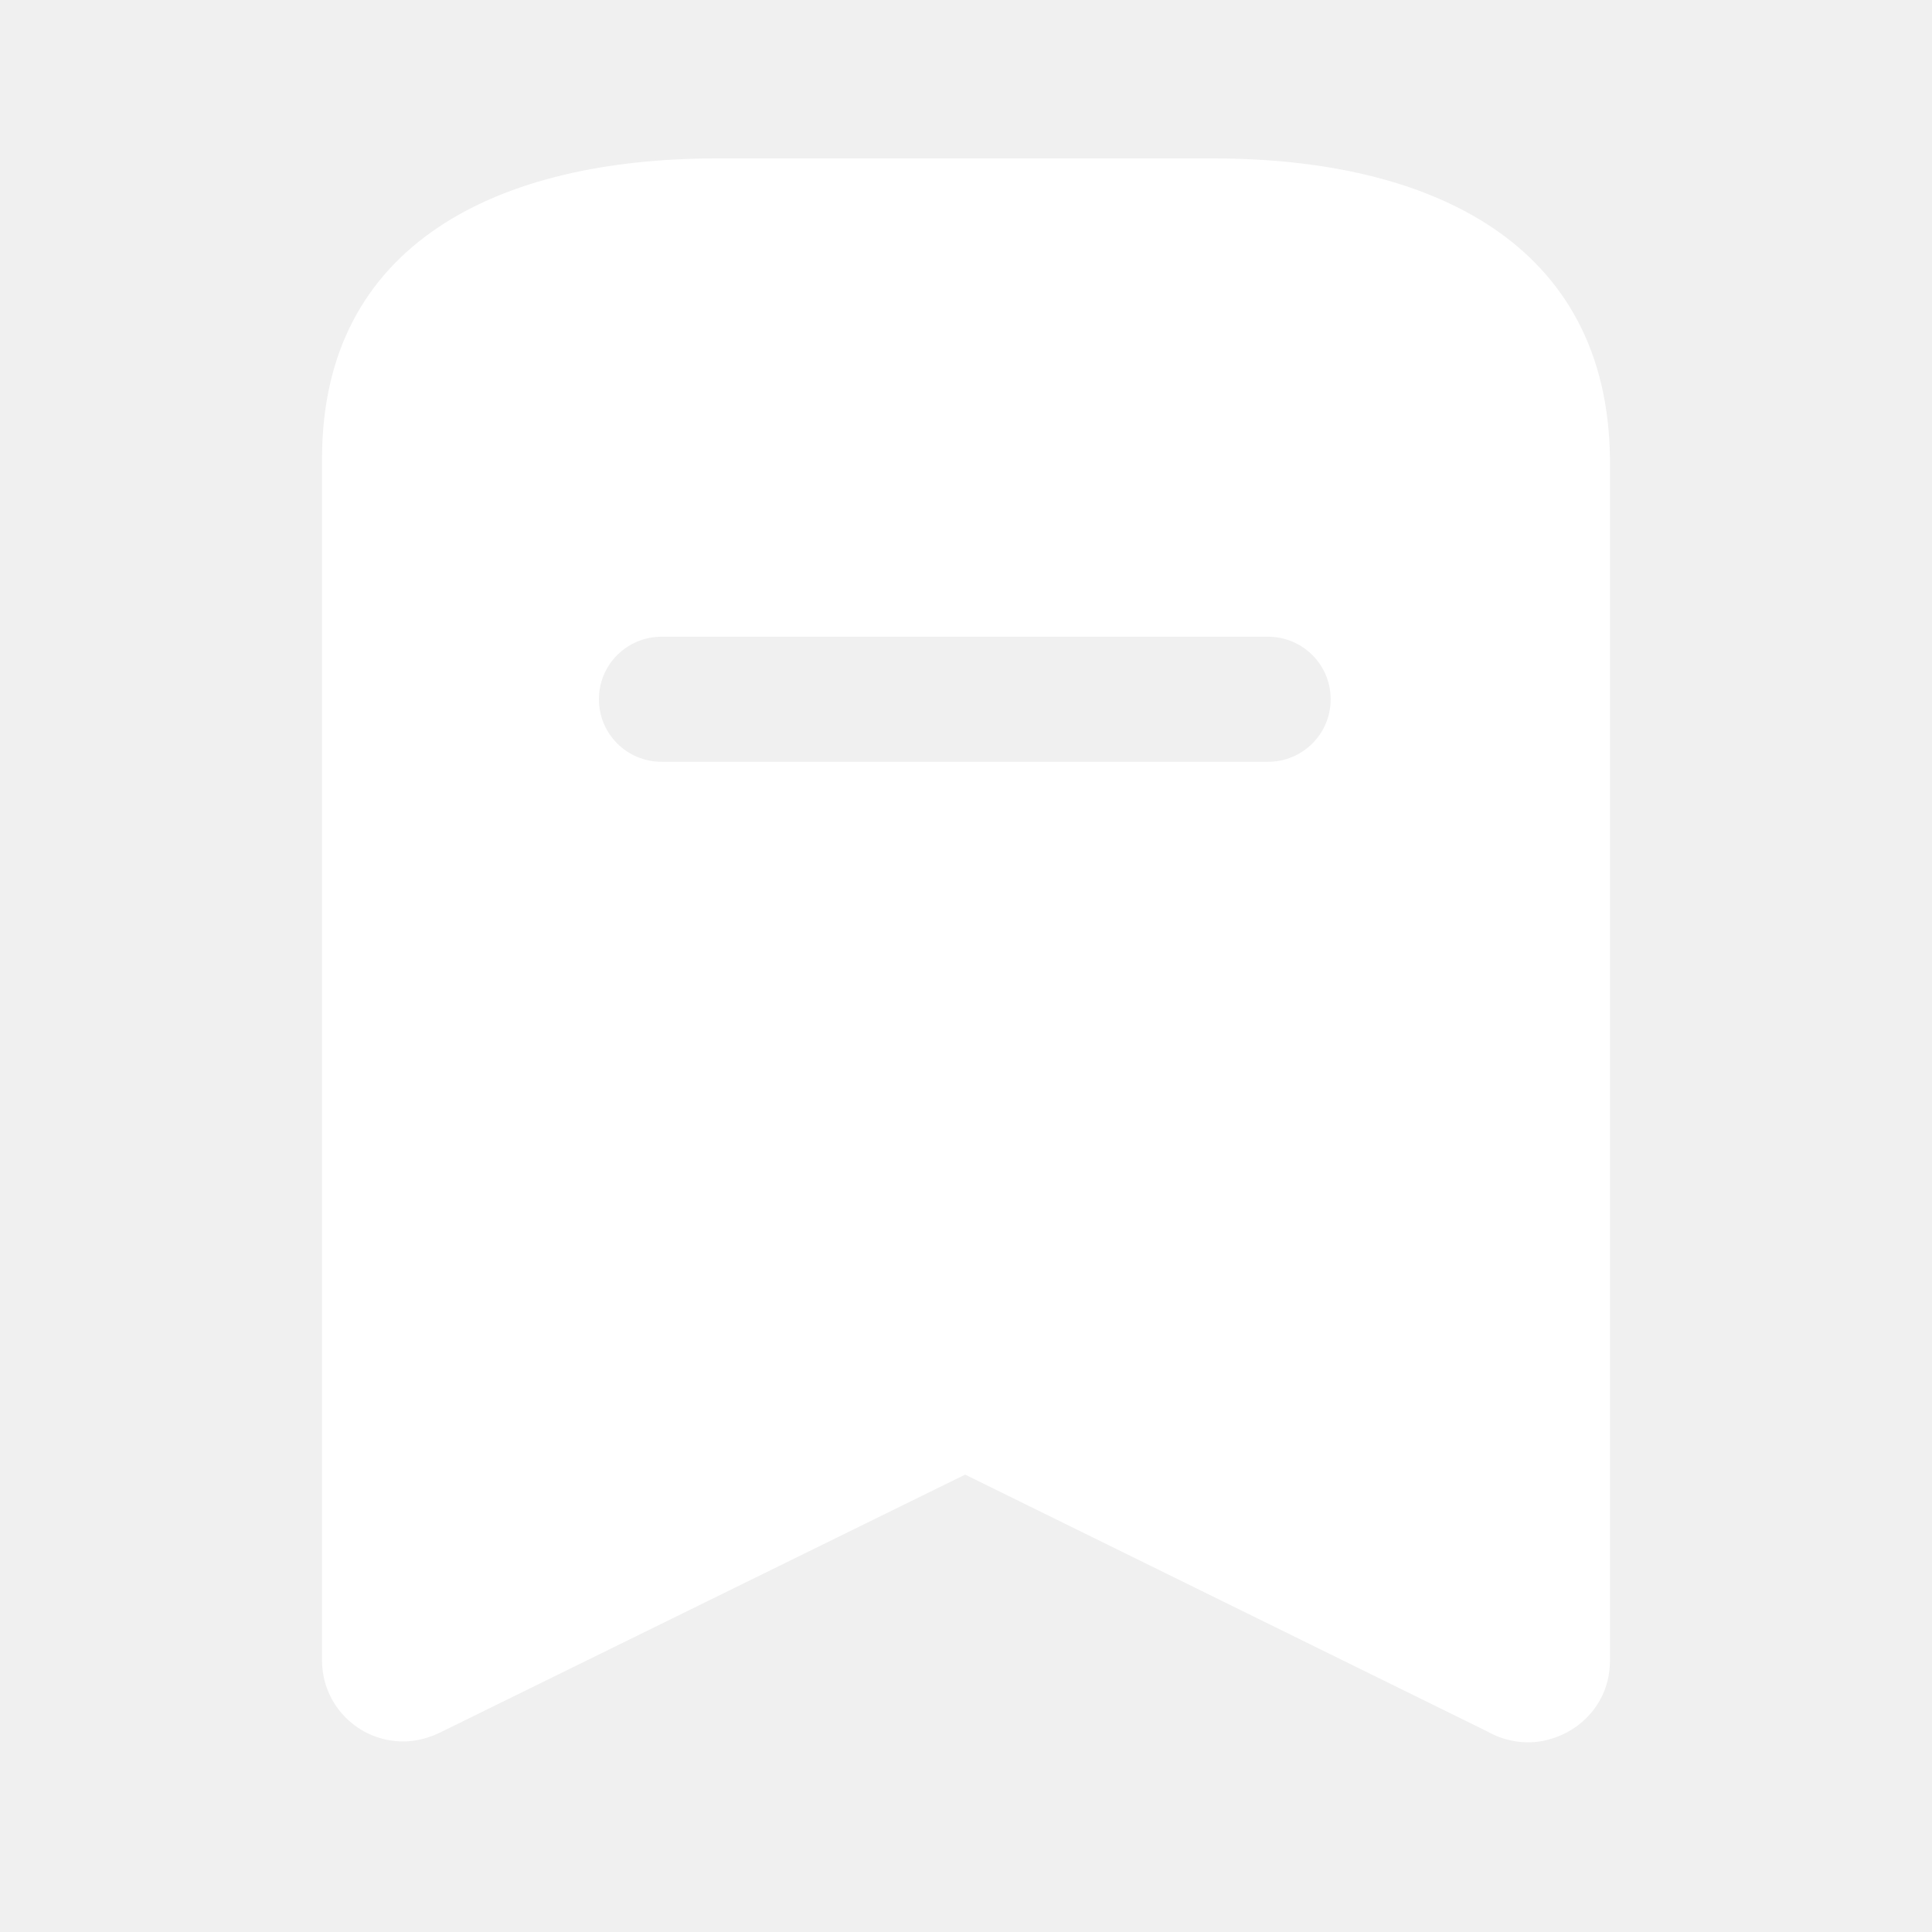
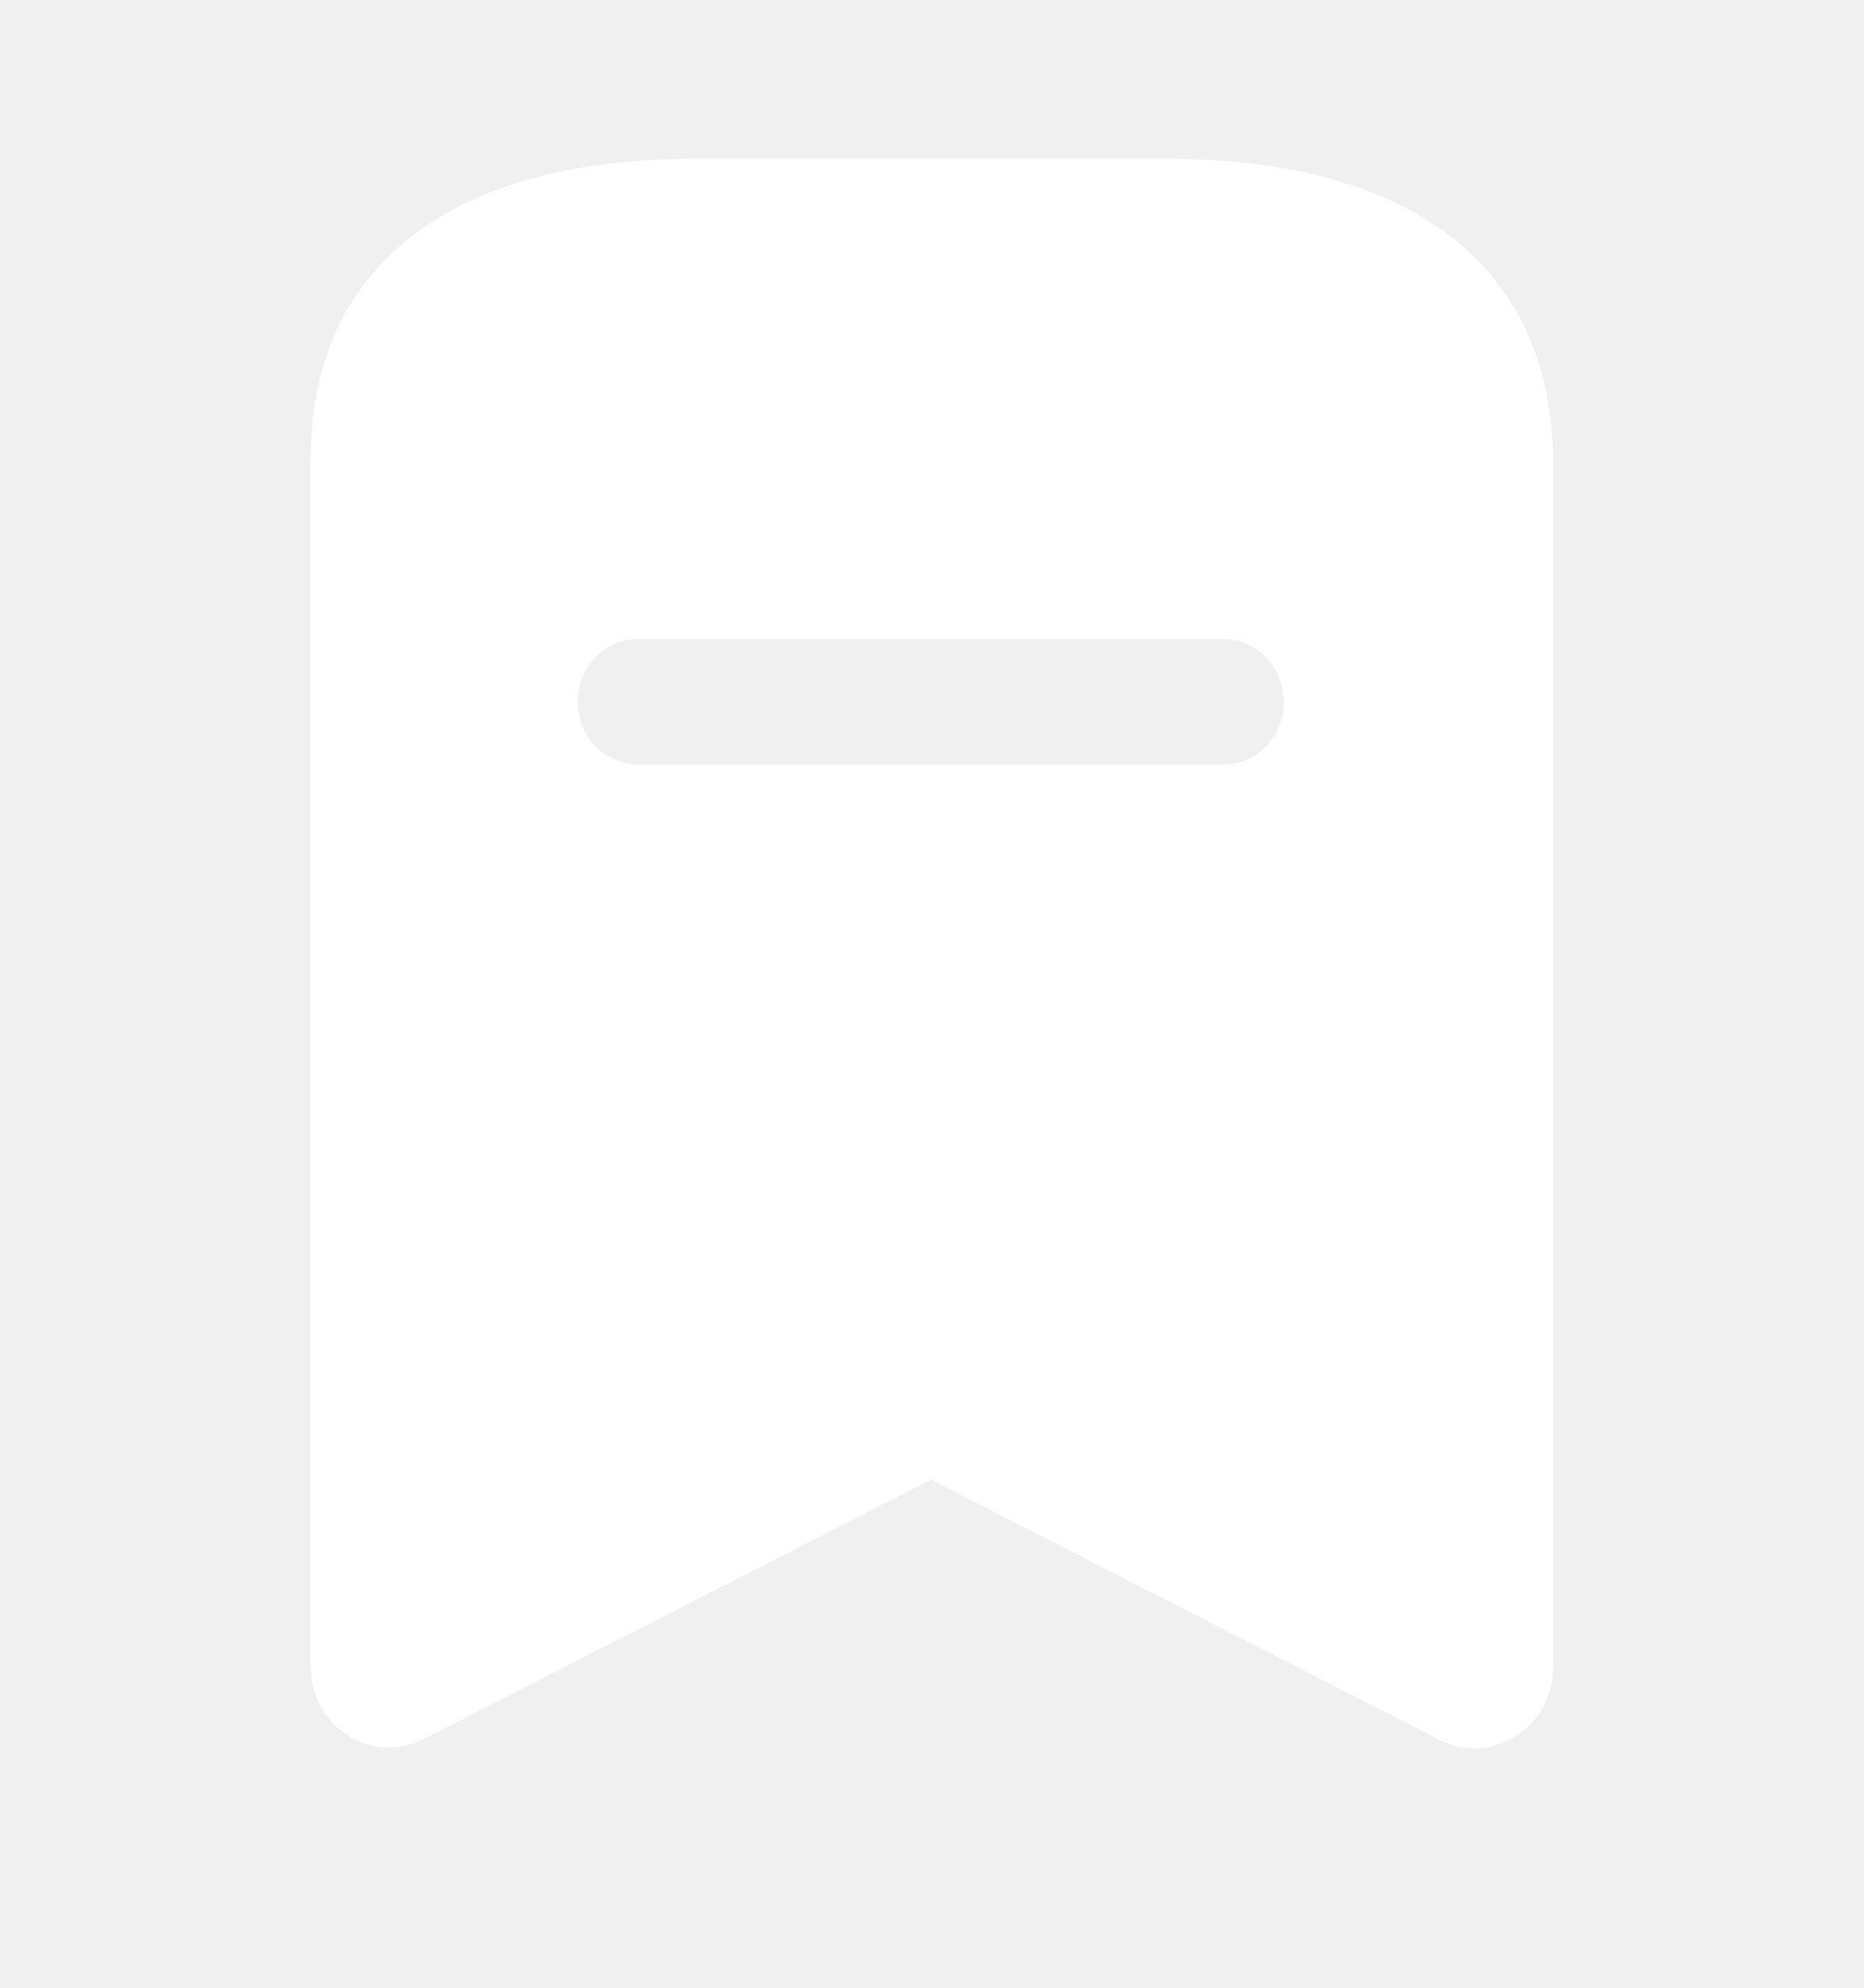
- <svg xmlns="http://www.w3.org/2000/svg" width="16" height="16" viewBox="0 0 16 16" fill="none">
-   <path fill-rule="evenodd" clip-rule="evenodd" d="M5.933 1.312H10.047C11.853 1.312 13.313 2.013 13.333 3.797V13.753C13.333 13.865 13.307 13.976 13.253 14.074C13.167 14.232 13.02 14.35 12.84 14.402C12.667 14.455 12.473 14.429 12.313 14.337L7.993 12.212L3.667 14.337C3.567 14.389 3.453 14.422 3.34 14.422C2.967 14.422 2.667 14.12 2.667 13.753V3.797C2.667 2.013 4.133 1.312 5.933 1.312ZM5.48 6.309H10.5C10.787 6.309 11.02 6.079 11.02 5.791C11.02 5.503 10.787 5.273 10.5 5.273H5.48C5.193 5.273 4.96 5.503 4.96 5.791C4.96 6.079 5.193 6.309 5.48 6.309Z" fill="white" />
+ <svg xmlns="http://www.w3.org/2000/svg" width="15" height="16" viewBox="0 0 15 16" fill="none">
+   <path fill-rule="evenodd" clip-rule="evenodd" d="M5.562 1.279H9.419C11.113 1.279 12.481 1.964 12.5 3.703V13.413C12.5 13.521 12.475 13.63 12.425 13.726C12.344 13.88 12.206 13.995 12.037 14.046C11.875 14.097 11.694 14.071 11.544 13.982L7.494 11.909L3.438 13.982C3.344 14.032 3.237 14.065 3.131 14.065C2.781 14.065 2.5 13.771 2.5 13.413V3.703C2.5 1.964 3.875 1.279 5.562 1.279ZM5.138 6.153H9.844C10.113 6.153 10.331 5.929 10.331 5.648C10.331 5.366 10.113 5.142 9.844 5.142H5.138C4.869 5.142 4.65 5.366 4.65 5.648C4.65 5.929 4.869 6.153 5.138 6.153Z" fill="white" />
</svg>
